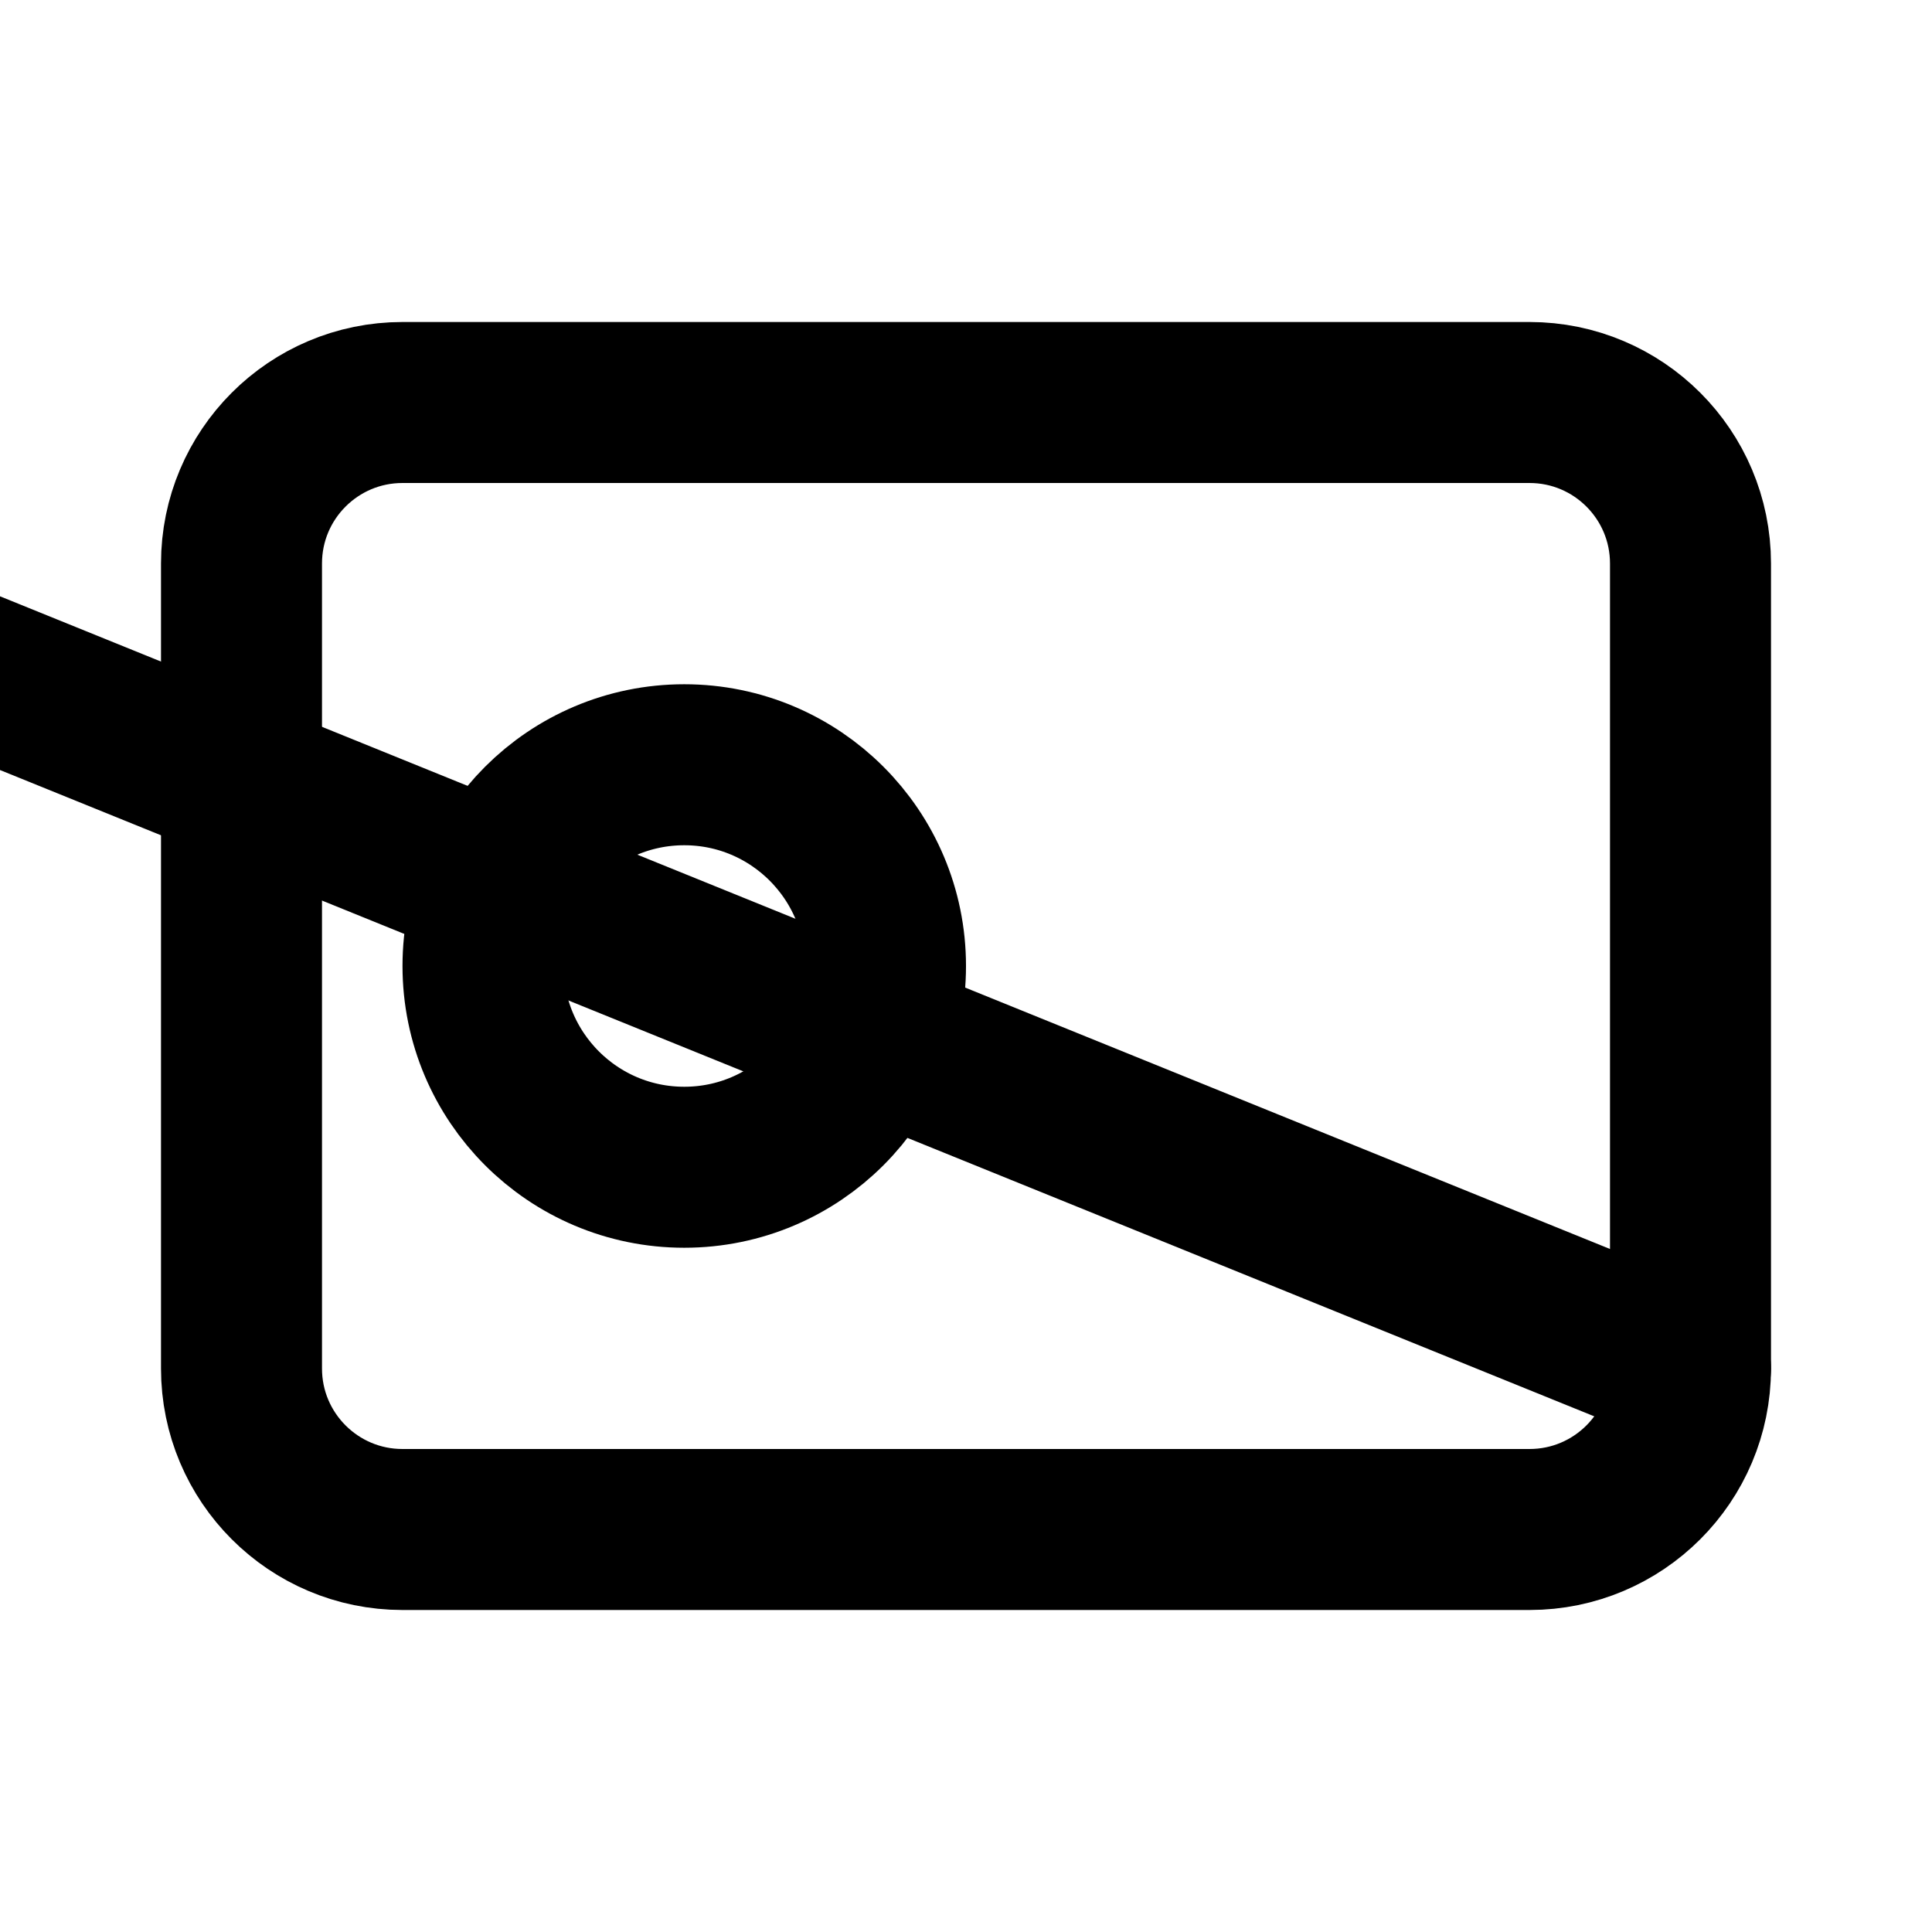
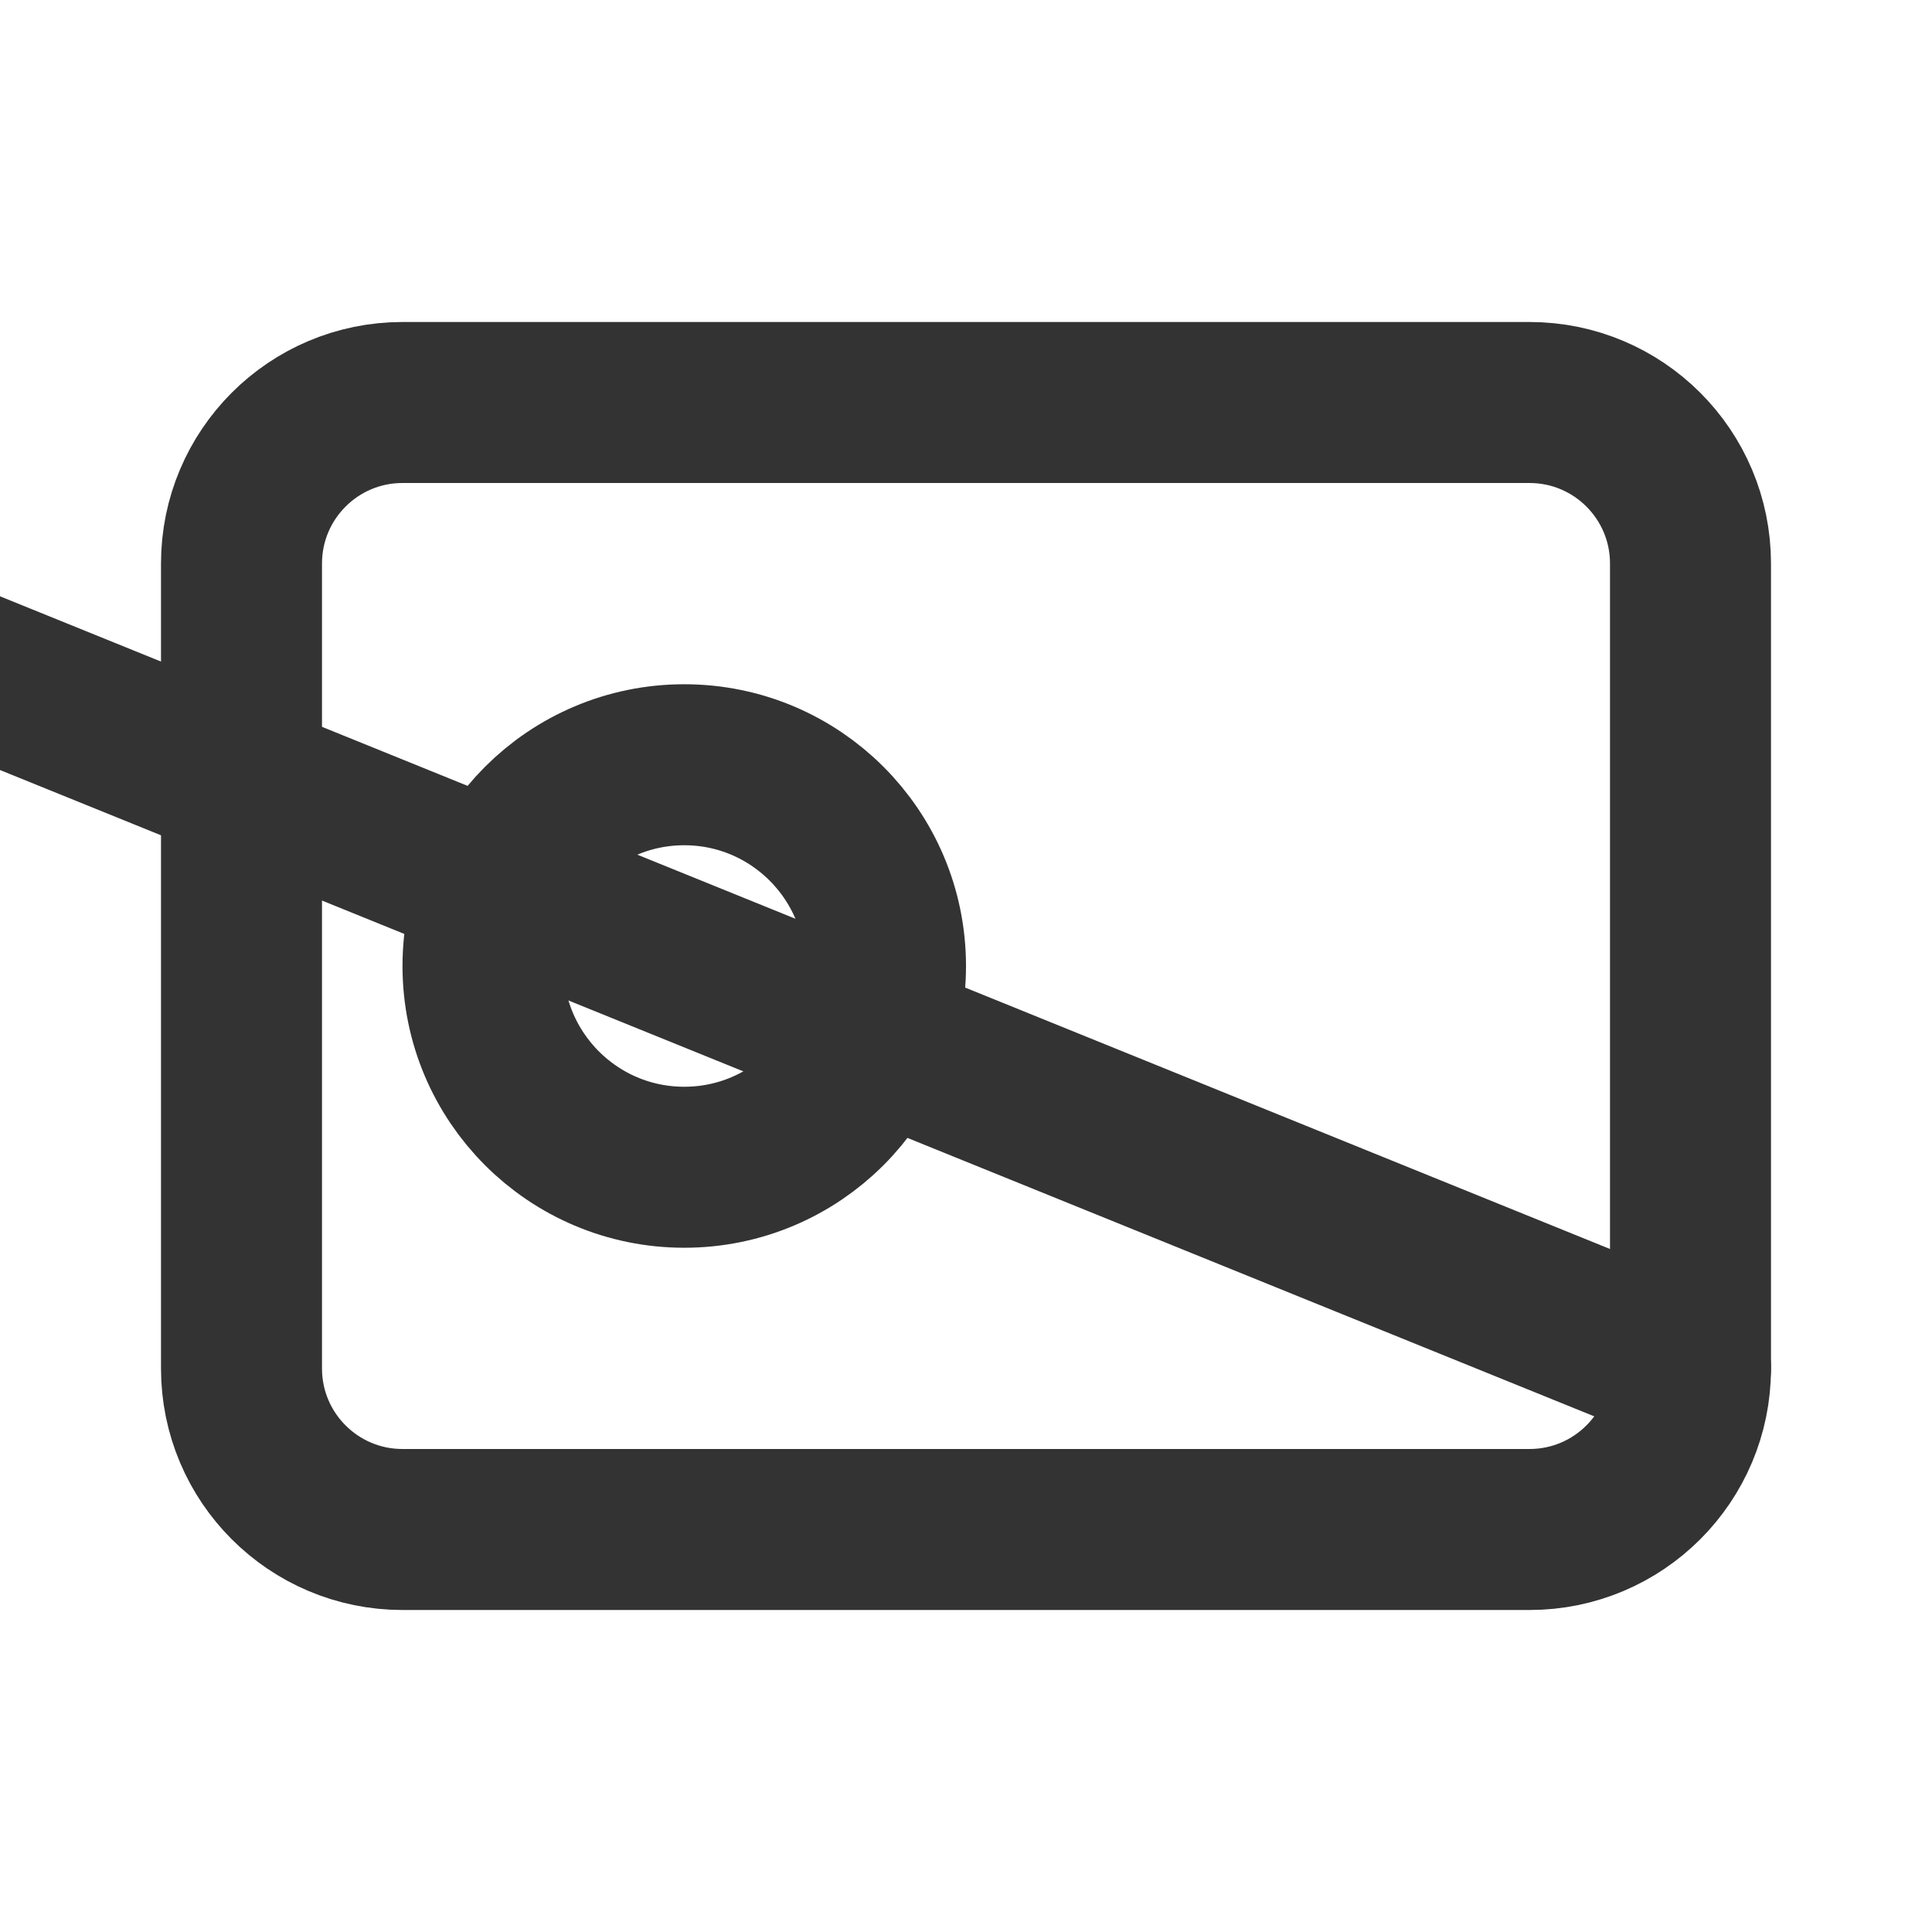
- <svg xmlns="http://www.w3.org/2000/svg" viewBox="0 0 24 24" fill="none" stroke="currentColor" stroke-width="2" stroke-linecap="round" stroke-linejoin="round">
+ <svg xmlns="http://www.w3.org/2000/svg" viewBox="0 0 24 24" fill="none" stroke="#333333" stroke-width="2" stroke-linecap="round" stroke-linejoin="round">
  <rect x="3" y="5" width="18" height="14" rx="2" />
  <circle cx="8.5" cy="12" r="2.5" />
  <path d="M21 17-16 2" />
</svg>
